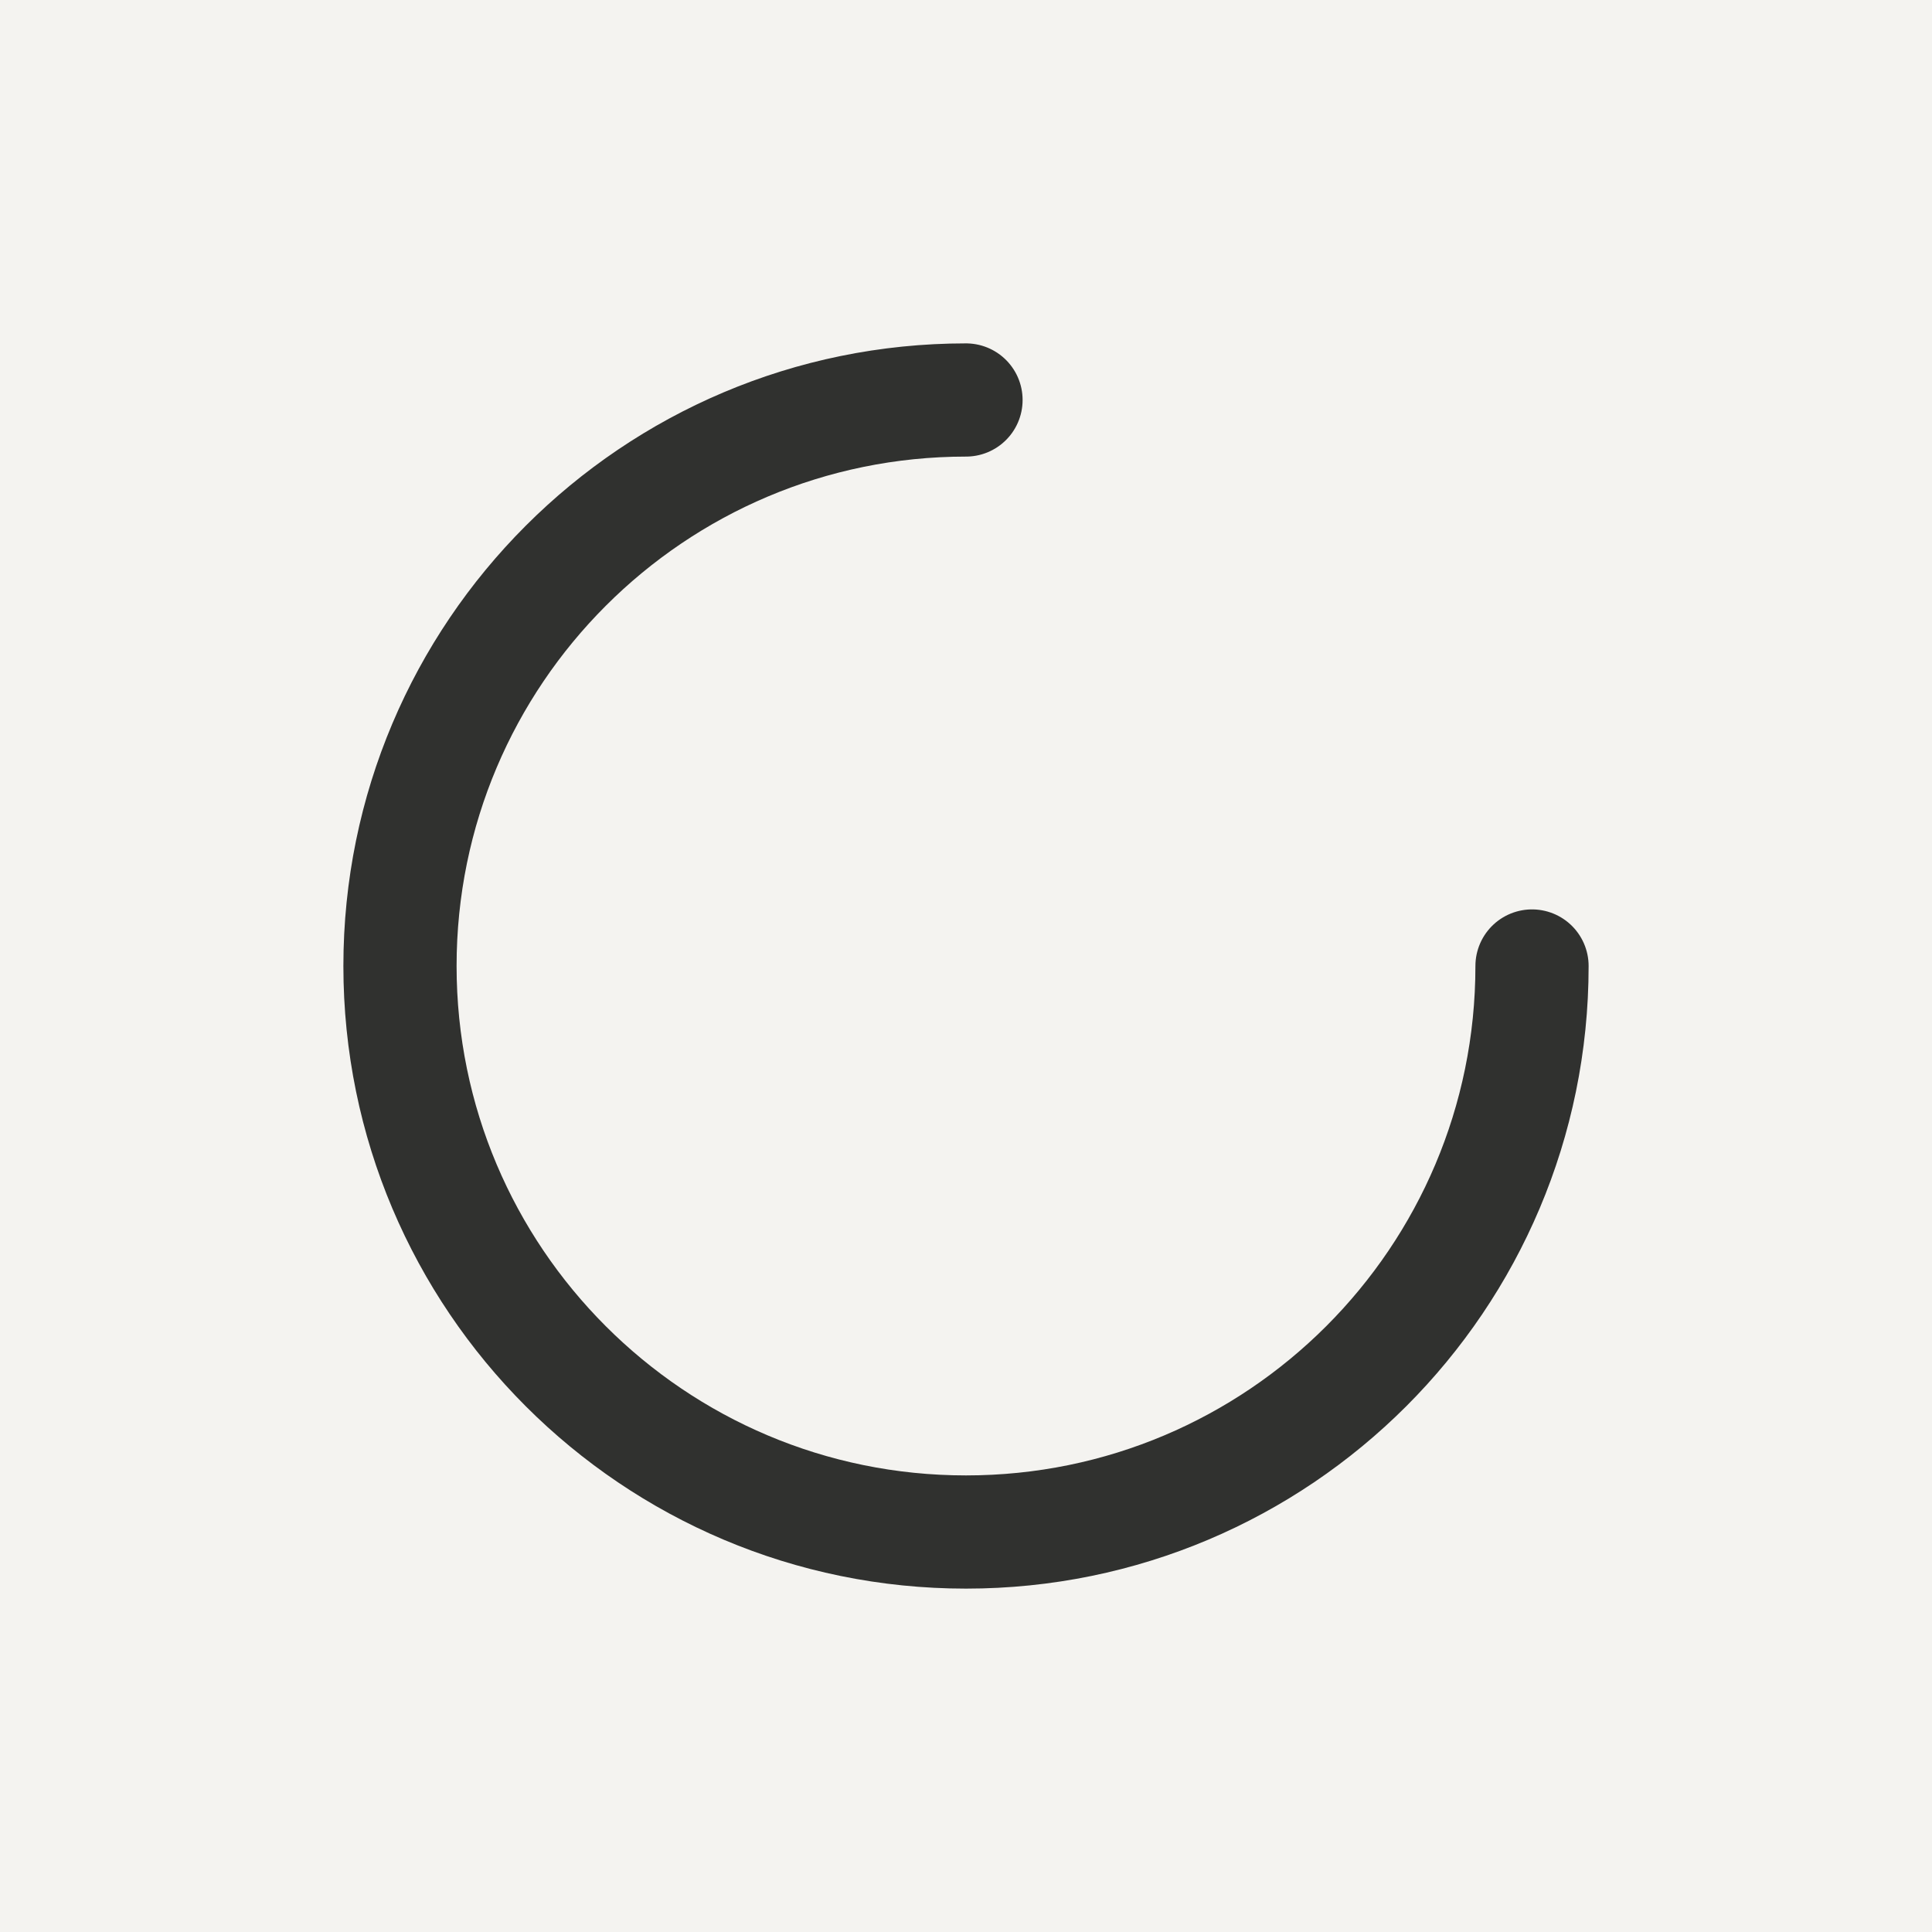
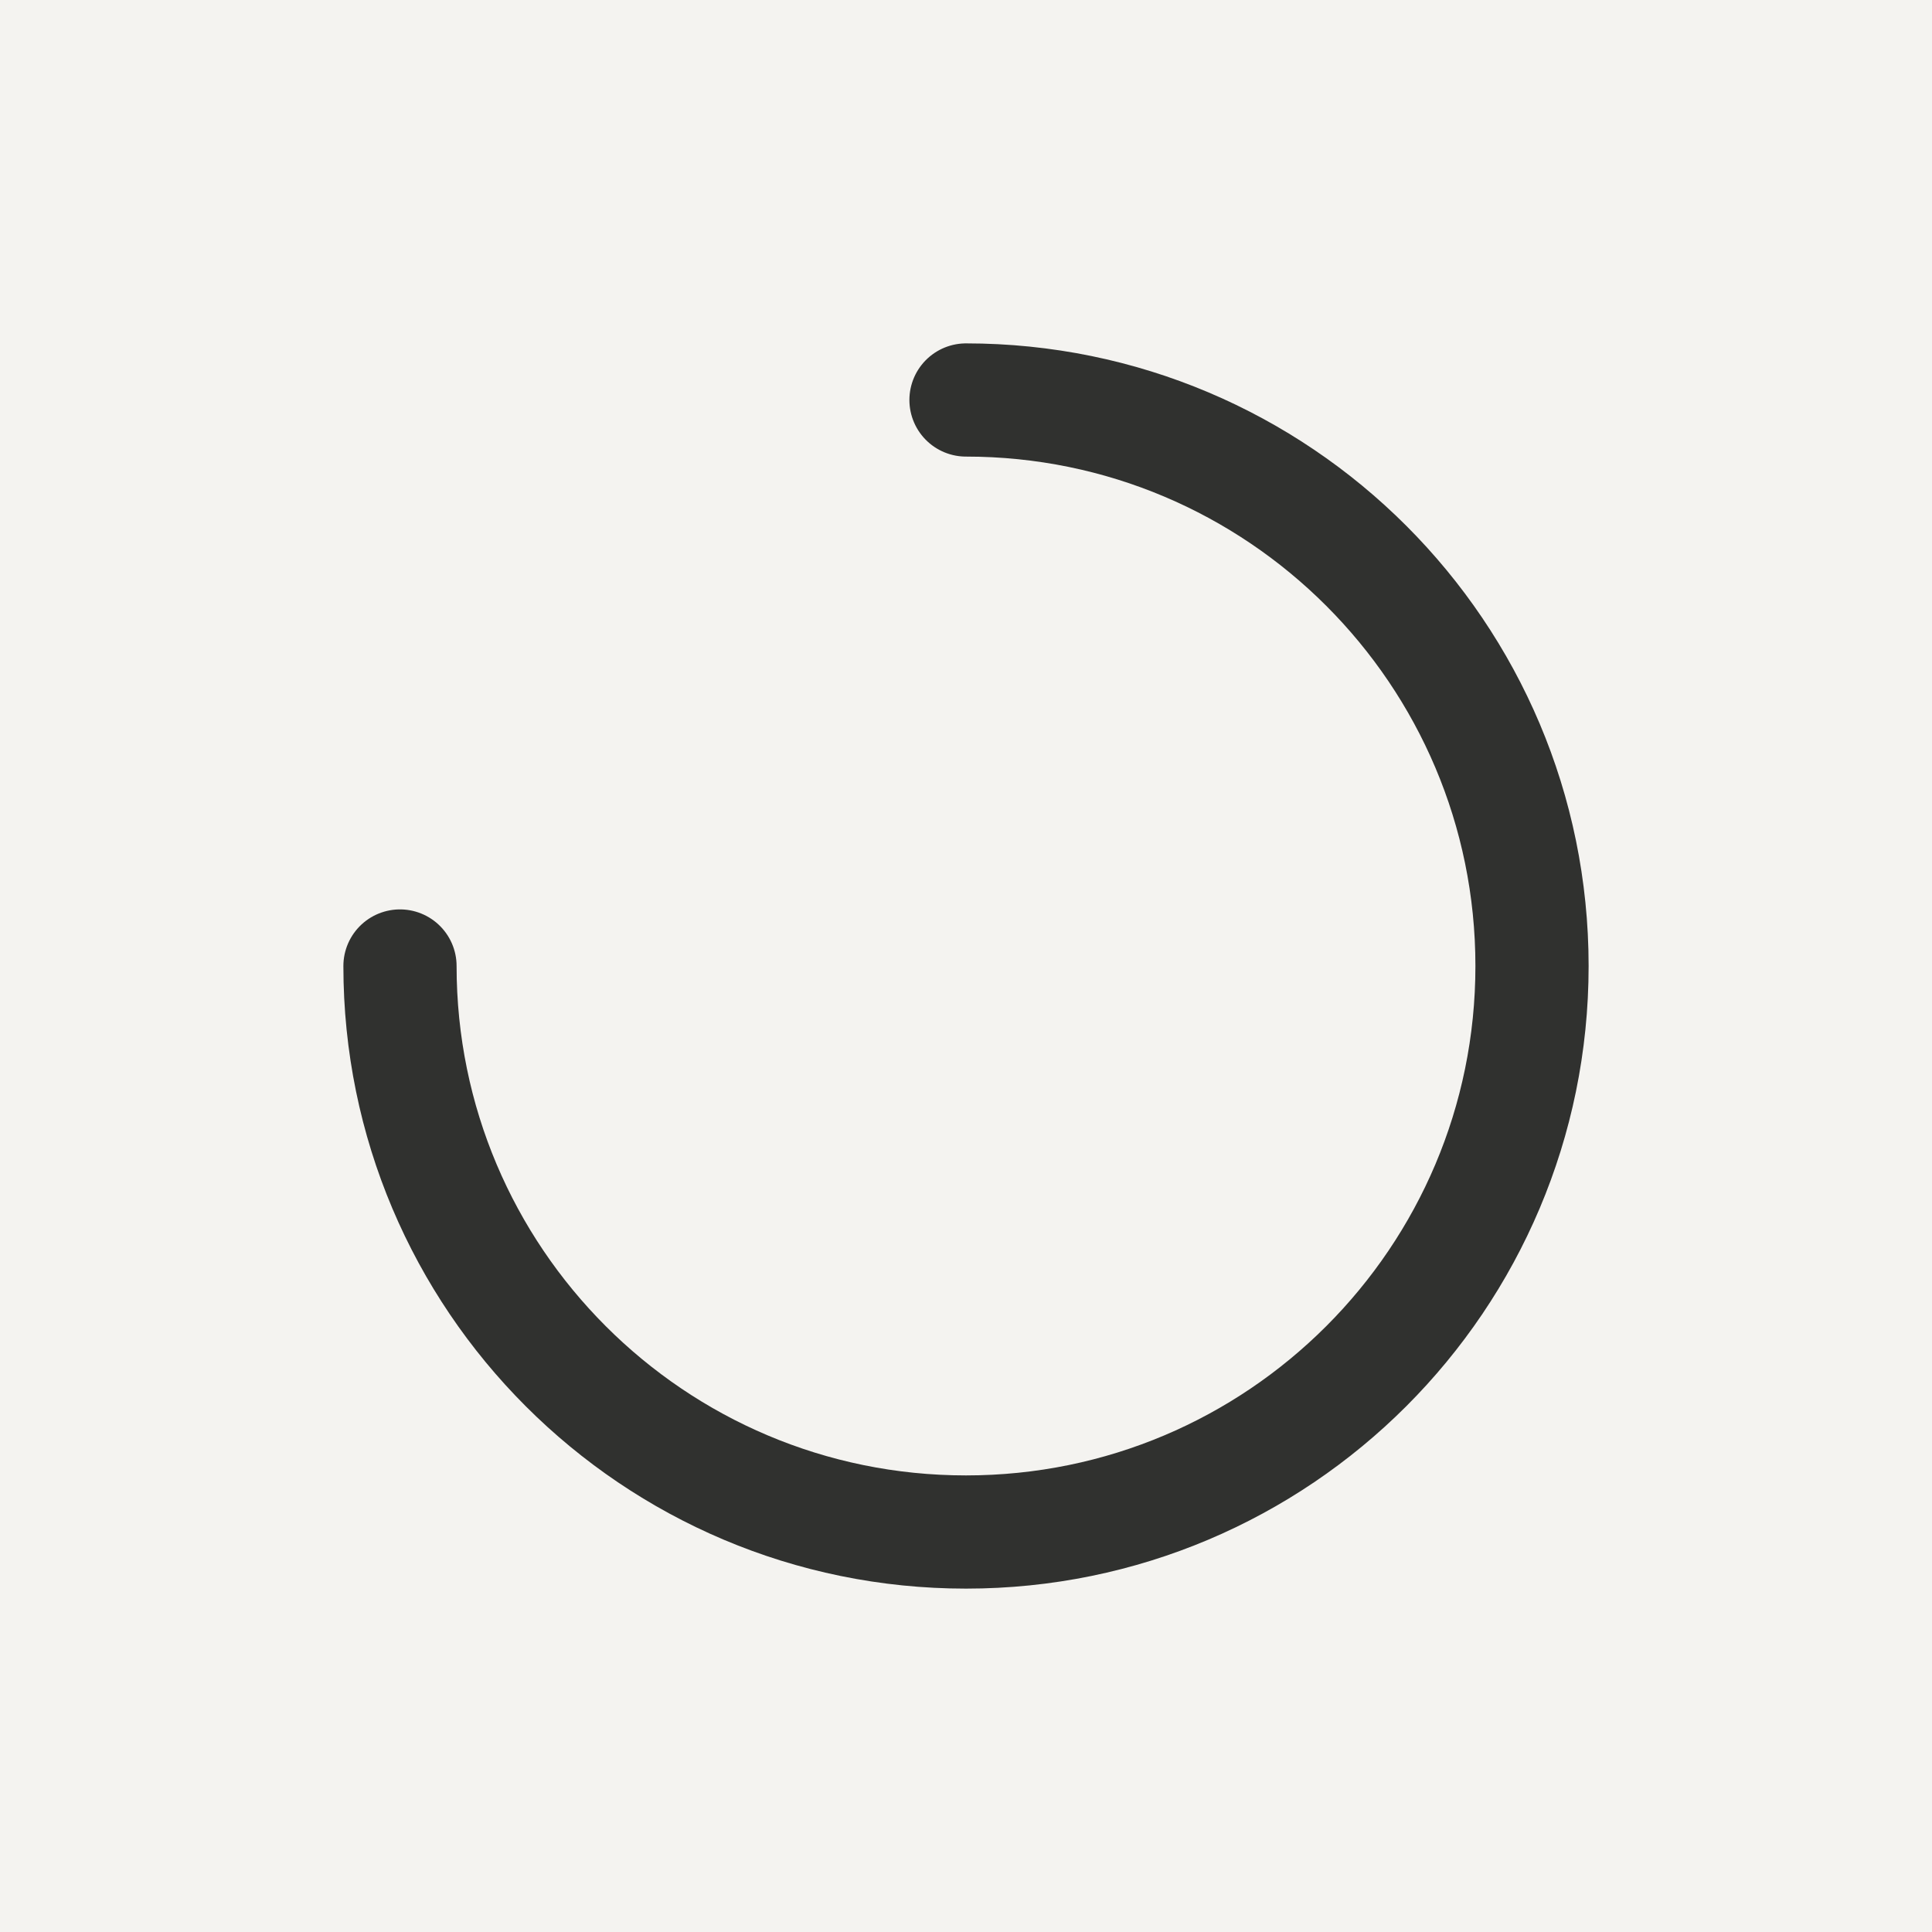
<svg xmlns="http://www.w3.org/2000/svg" width="1024" height="1024" viewBox="0 0 1024 1024">
  <rect width="1024" height="1024" fill="#F4F3F0" />
  <g transform="translate(112 112) scale(20)">
-     <path d="M 20 5 A 15 15 0 1 0 35 20" fill="none" stroke="#30312F" stroke-width="3" stroke-linecap="round" />
+     <path d="M 20 5 A 15 15 0 1 1 5 20" fill="none" stroke="#30312F" stroke-width="3" stroke-linecap="round" />
  </g>
</svg>
